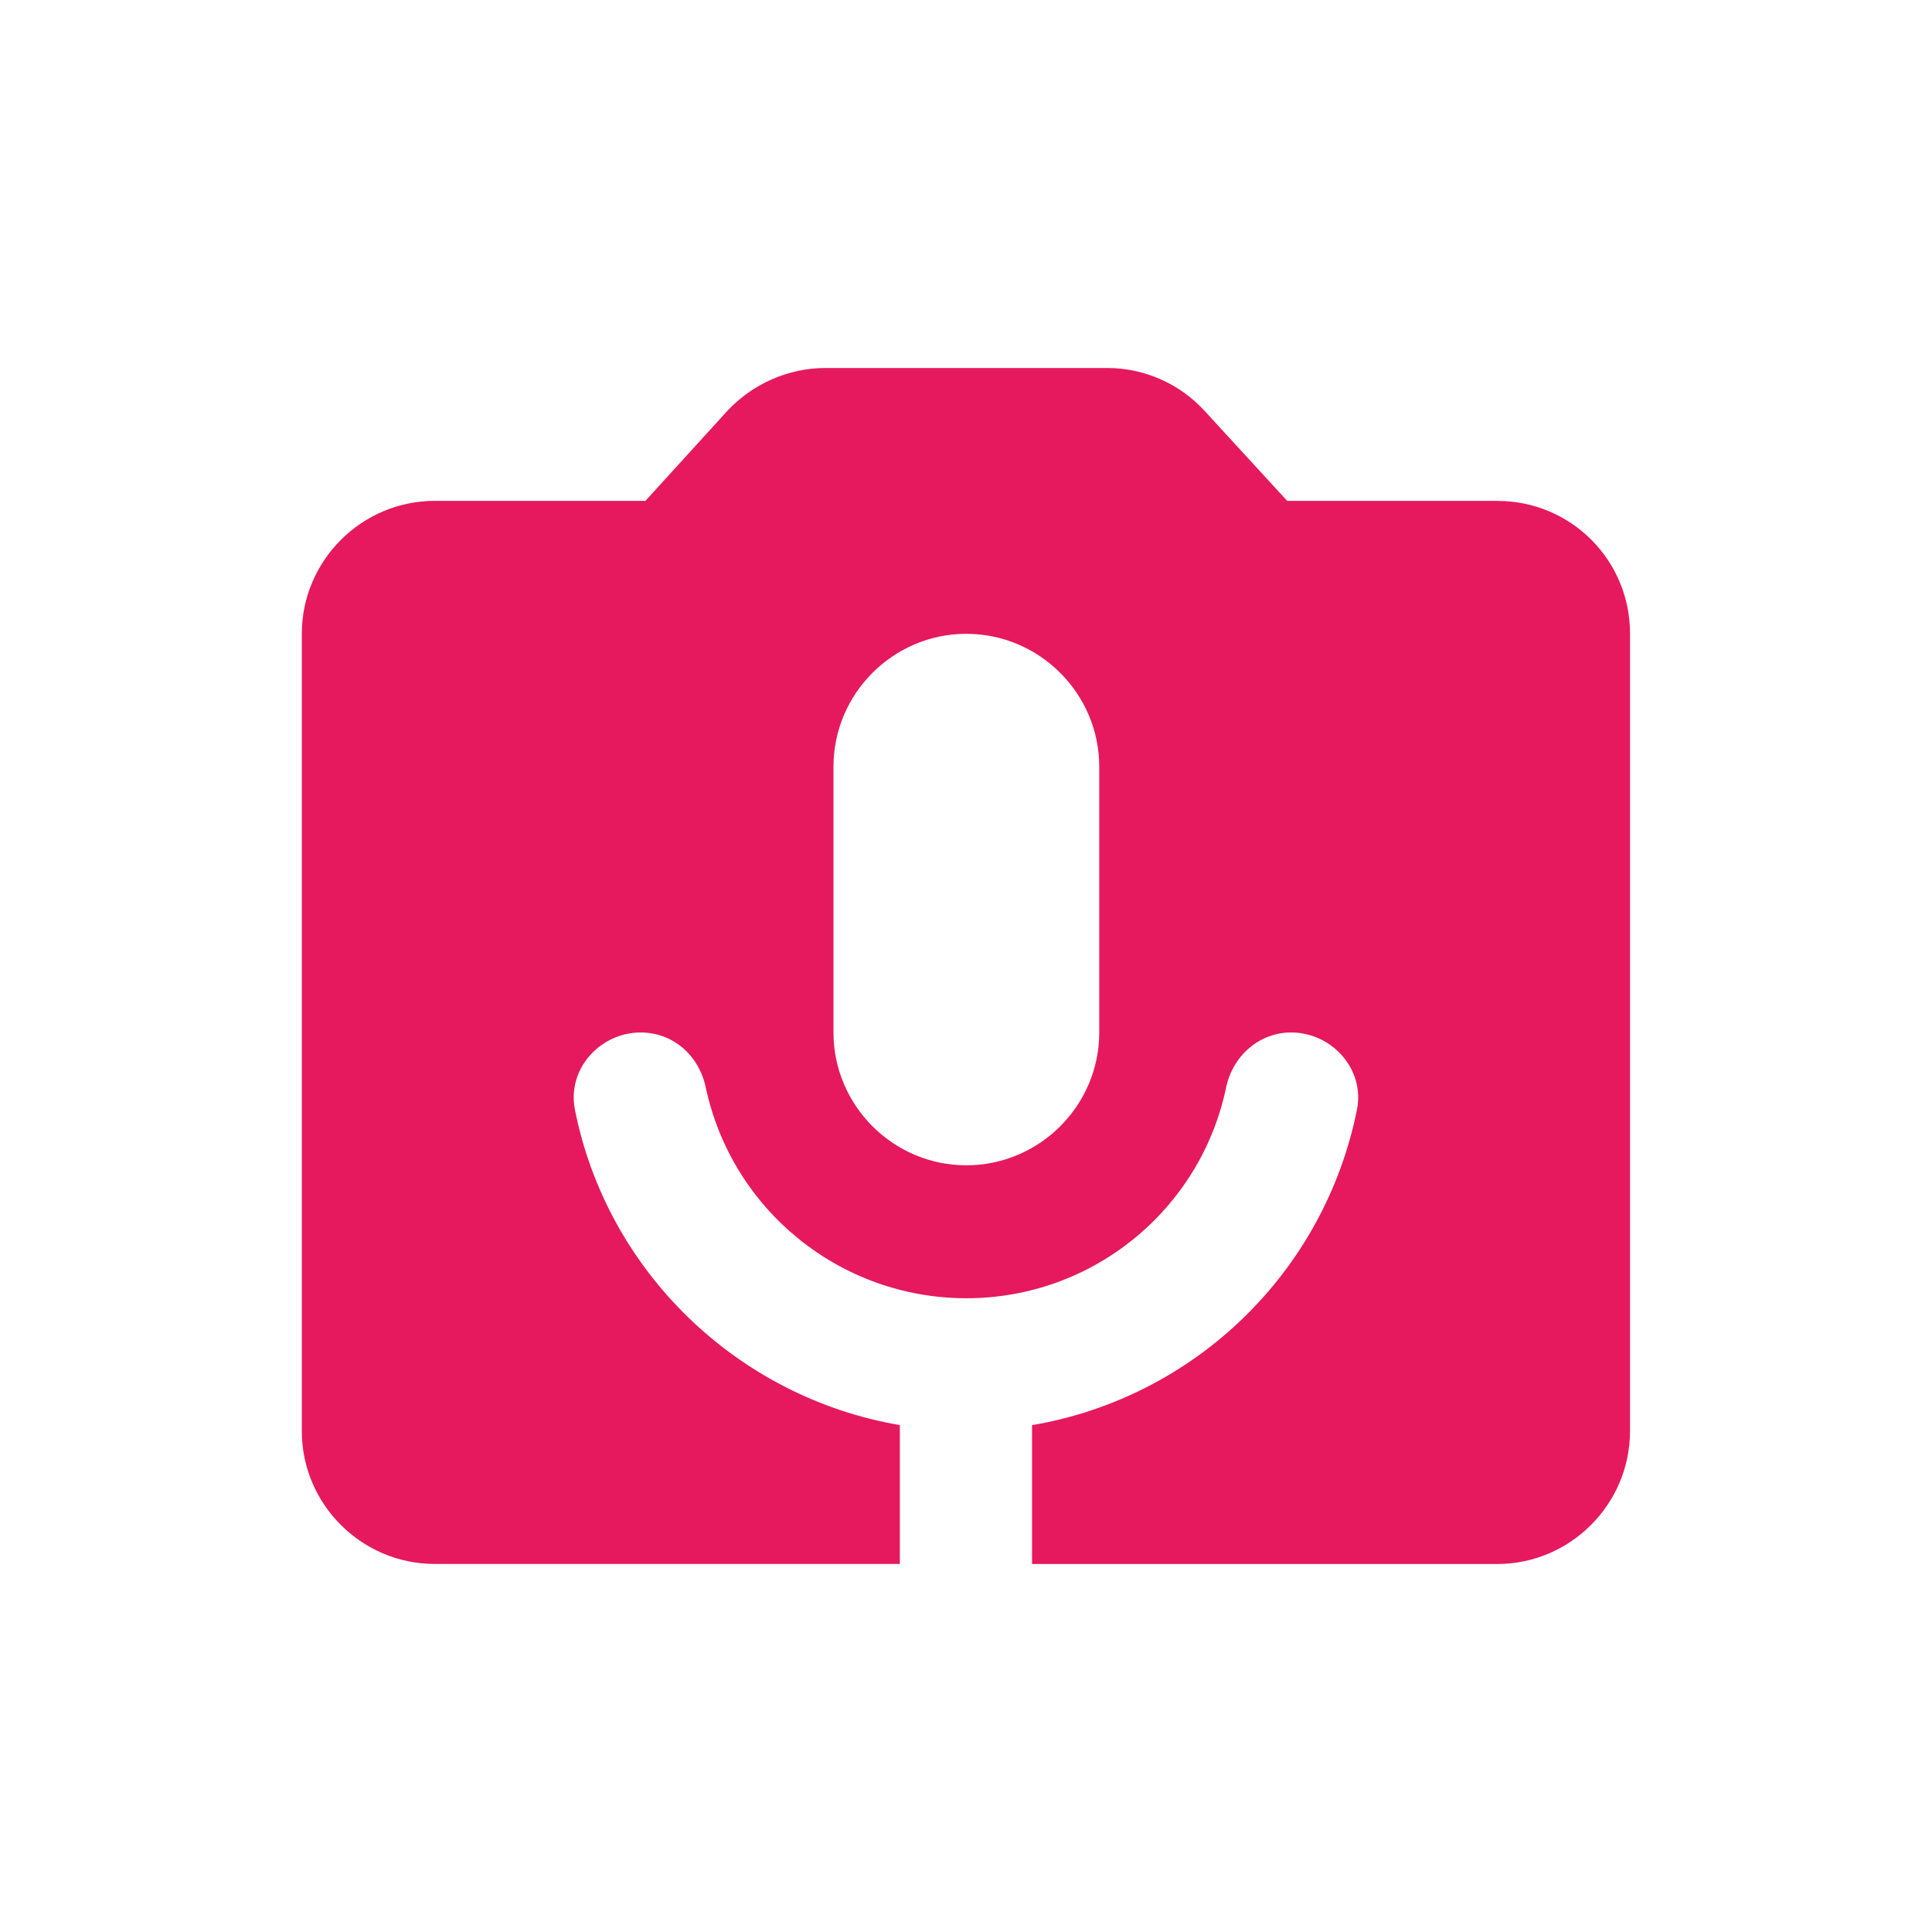
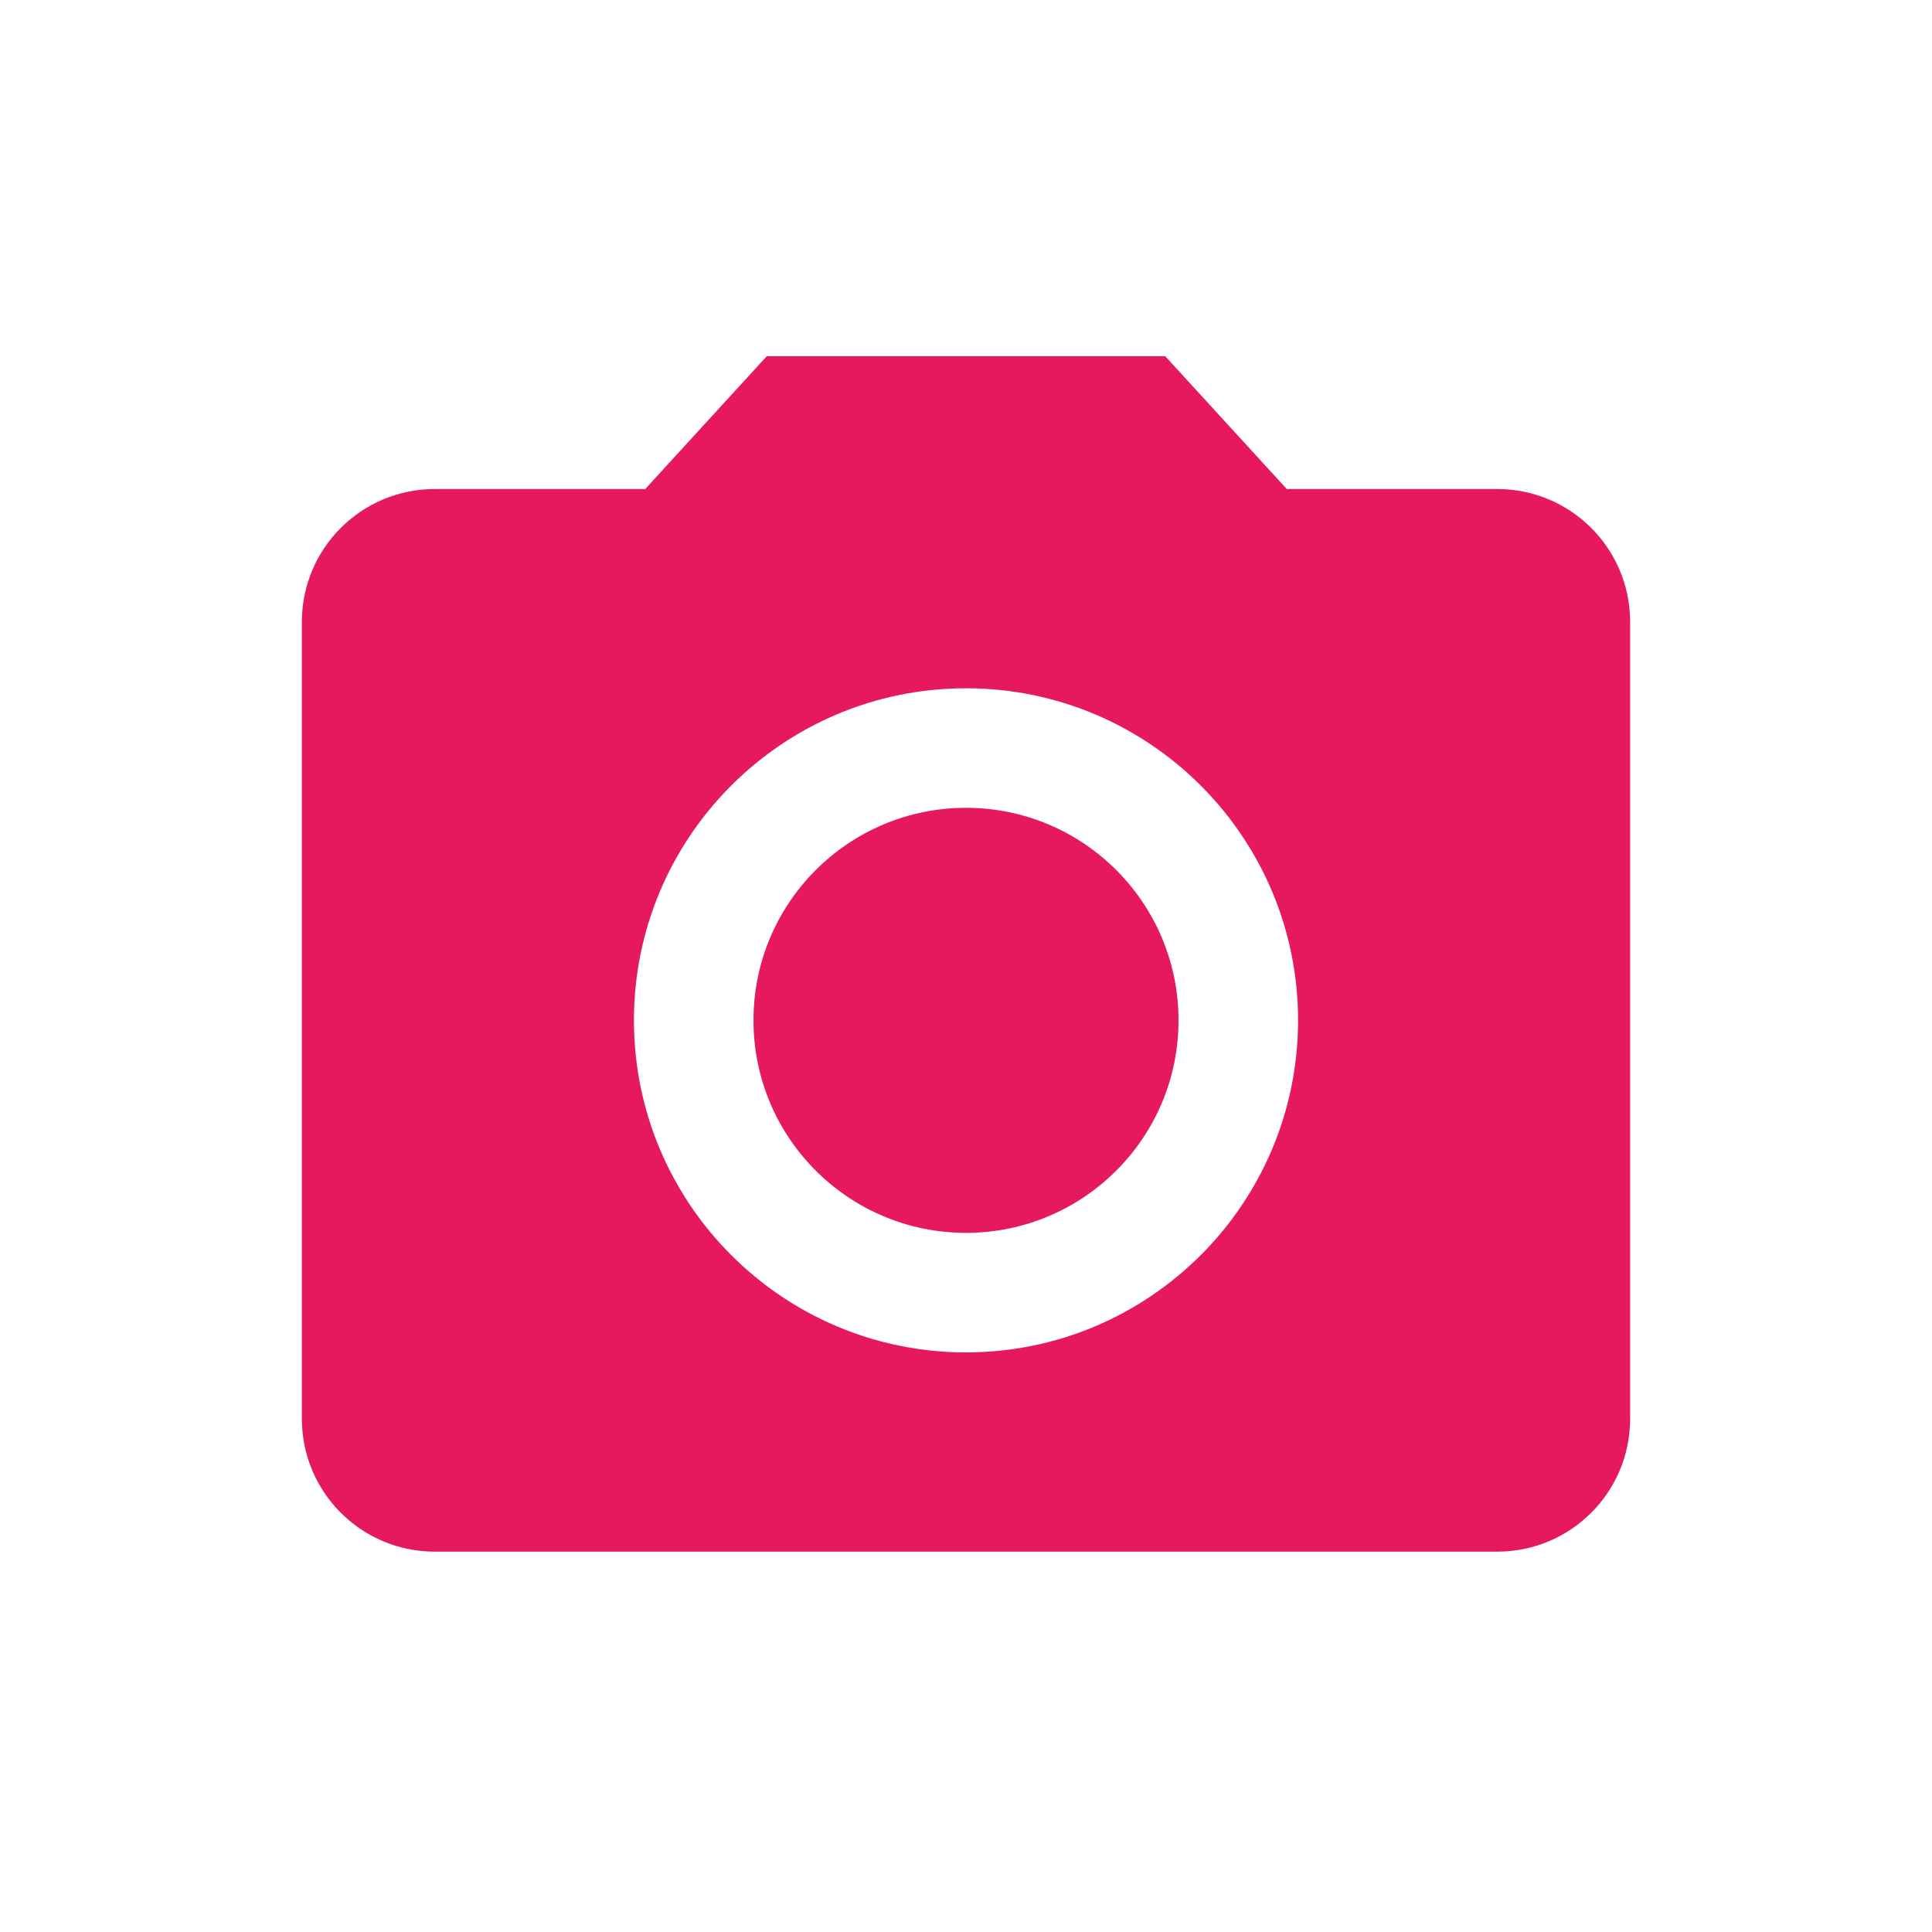
- <svg xmlns="http://www.w3.org/2000/svg" width="32" height="32" viewBox="0 0 32 32">
-   <path d="M24.81 8.296h-3.49L19.956 6.81a2.19 2.19 0 0 0-1.617-.715h-4.667c-.616 0-1.21.264-1.629.715L10.69 8.296H7.2c-1.21 0-2.201.99-2.201 2.201v13.207c0 1.21.99 2.2 2.201 2.2h7.704v-2.3c-2.696-.461-4.853-2.552-5.382-5.227-.132-.671.418-1.276 1.09-1.276.54 0 .968.385 1.078.913a4.414 4.414 0 0 0 4.314 3.489 4.393 4.393 0 0 0 4.304-3.489c.11-.528.55-.913 1.078-.913.671 0 1.222.605 1.09 1.276a6.625 6.625 0 0 1-5.382 5.228v2.3h7.704c1.21 0 2.2-.99 2.2-2.201V10.497a2.191 2.191 0 0 0-2.19-2.2Zm-6.603 8.805c0 1.21-.99 2.2-2.202 2.2-1.21 0-2.2-.99-2.2-2.2v-4.403c0-1.21.99-2.2 2.2-2.2 1.211 0 2.202.99 2.202 2.2z" style="stroke-width:1.101" fill="#E6195E" />
+ <svg xmlns="http://www.w3.org/2000/svg" width="32px" height="32px" viewBox="0 0 32 32" version="1.1">
+   <defs />
+   <g id="Symbols" stroke="none" stroke-width="1" fill="none" fill-rule="evenodd">
+     <g id="ic_camera_active" fill="#E6195E">
+       <g id="Page-1" transform="translate(5, 5.9)">
+         <path d="M11,7.48 C12.944,7.48 14.52,9.056 14.52,11 C14.52,12.944 12.944,14.52 11,14.52 C9.056,14.52 7.48,12.944 7.48,11 C7.48,9.056 9.056,7.48 11,7.48" id="Fill-1" />
+         <path d="M11,16.5 C7.964,16.5 5.5,14.036 5.5,11 C5.5,7.964 7.964,5.5 11,5.5 C14.036,5.5 16.5,7.964 16.5,11 C16.5,14.036 14.036,16.5 11,16.5 L11,16.5 Z M7.7,0 L5.687,2.2 L2.2,2.2 C0.985,2.2 0,3.184 0,4.4 L0,17.6 C0,18.816 0.985,19.8 2.2,19.8 L19.8,19.8 C21.015,19.8 22,18.816 22,17.6 L22,4.4 C22,3.184 21.015,2.2 19.8,2.2 L16.313,2.2 L14.3,0 L7.7,0 Z" id="Fill-3" />
+       </g>
+     </g>
+   </g>
</svg>
